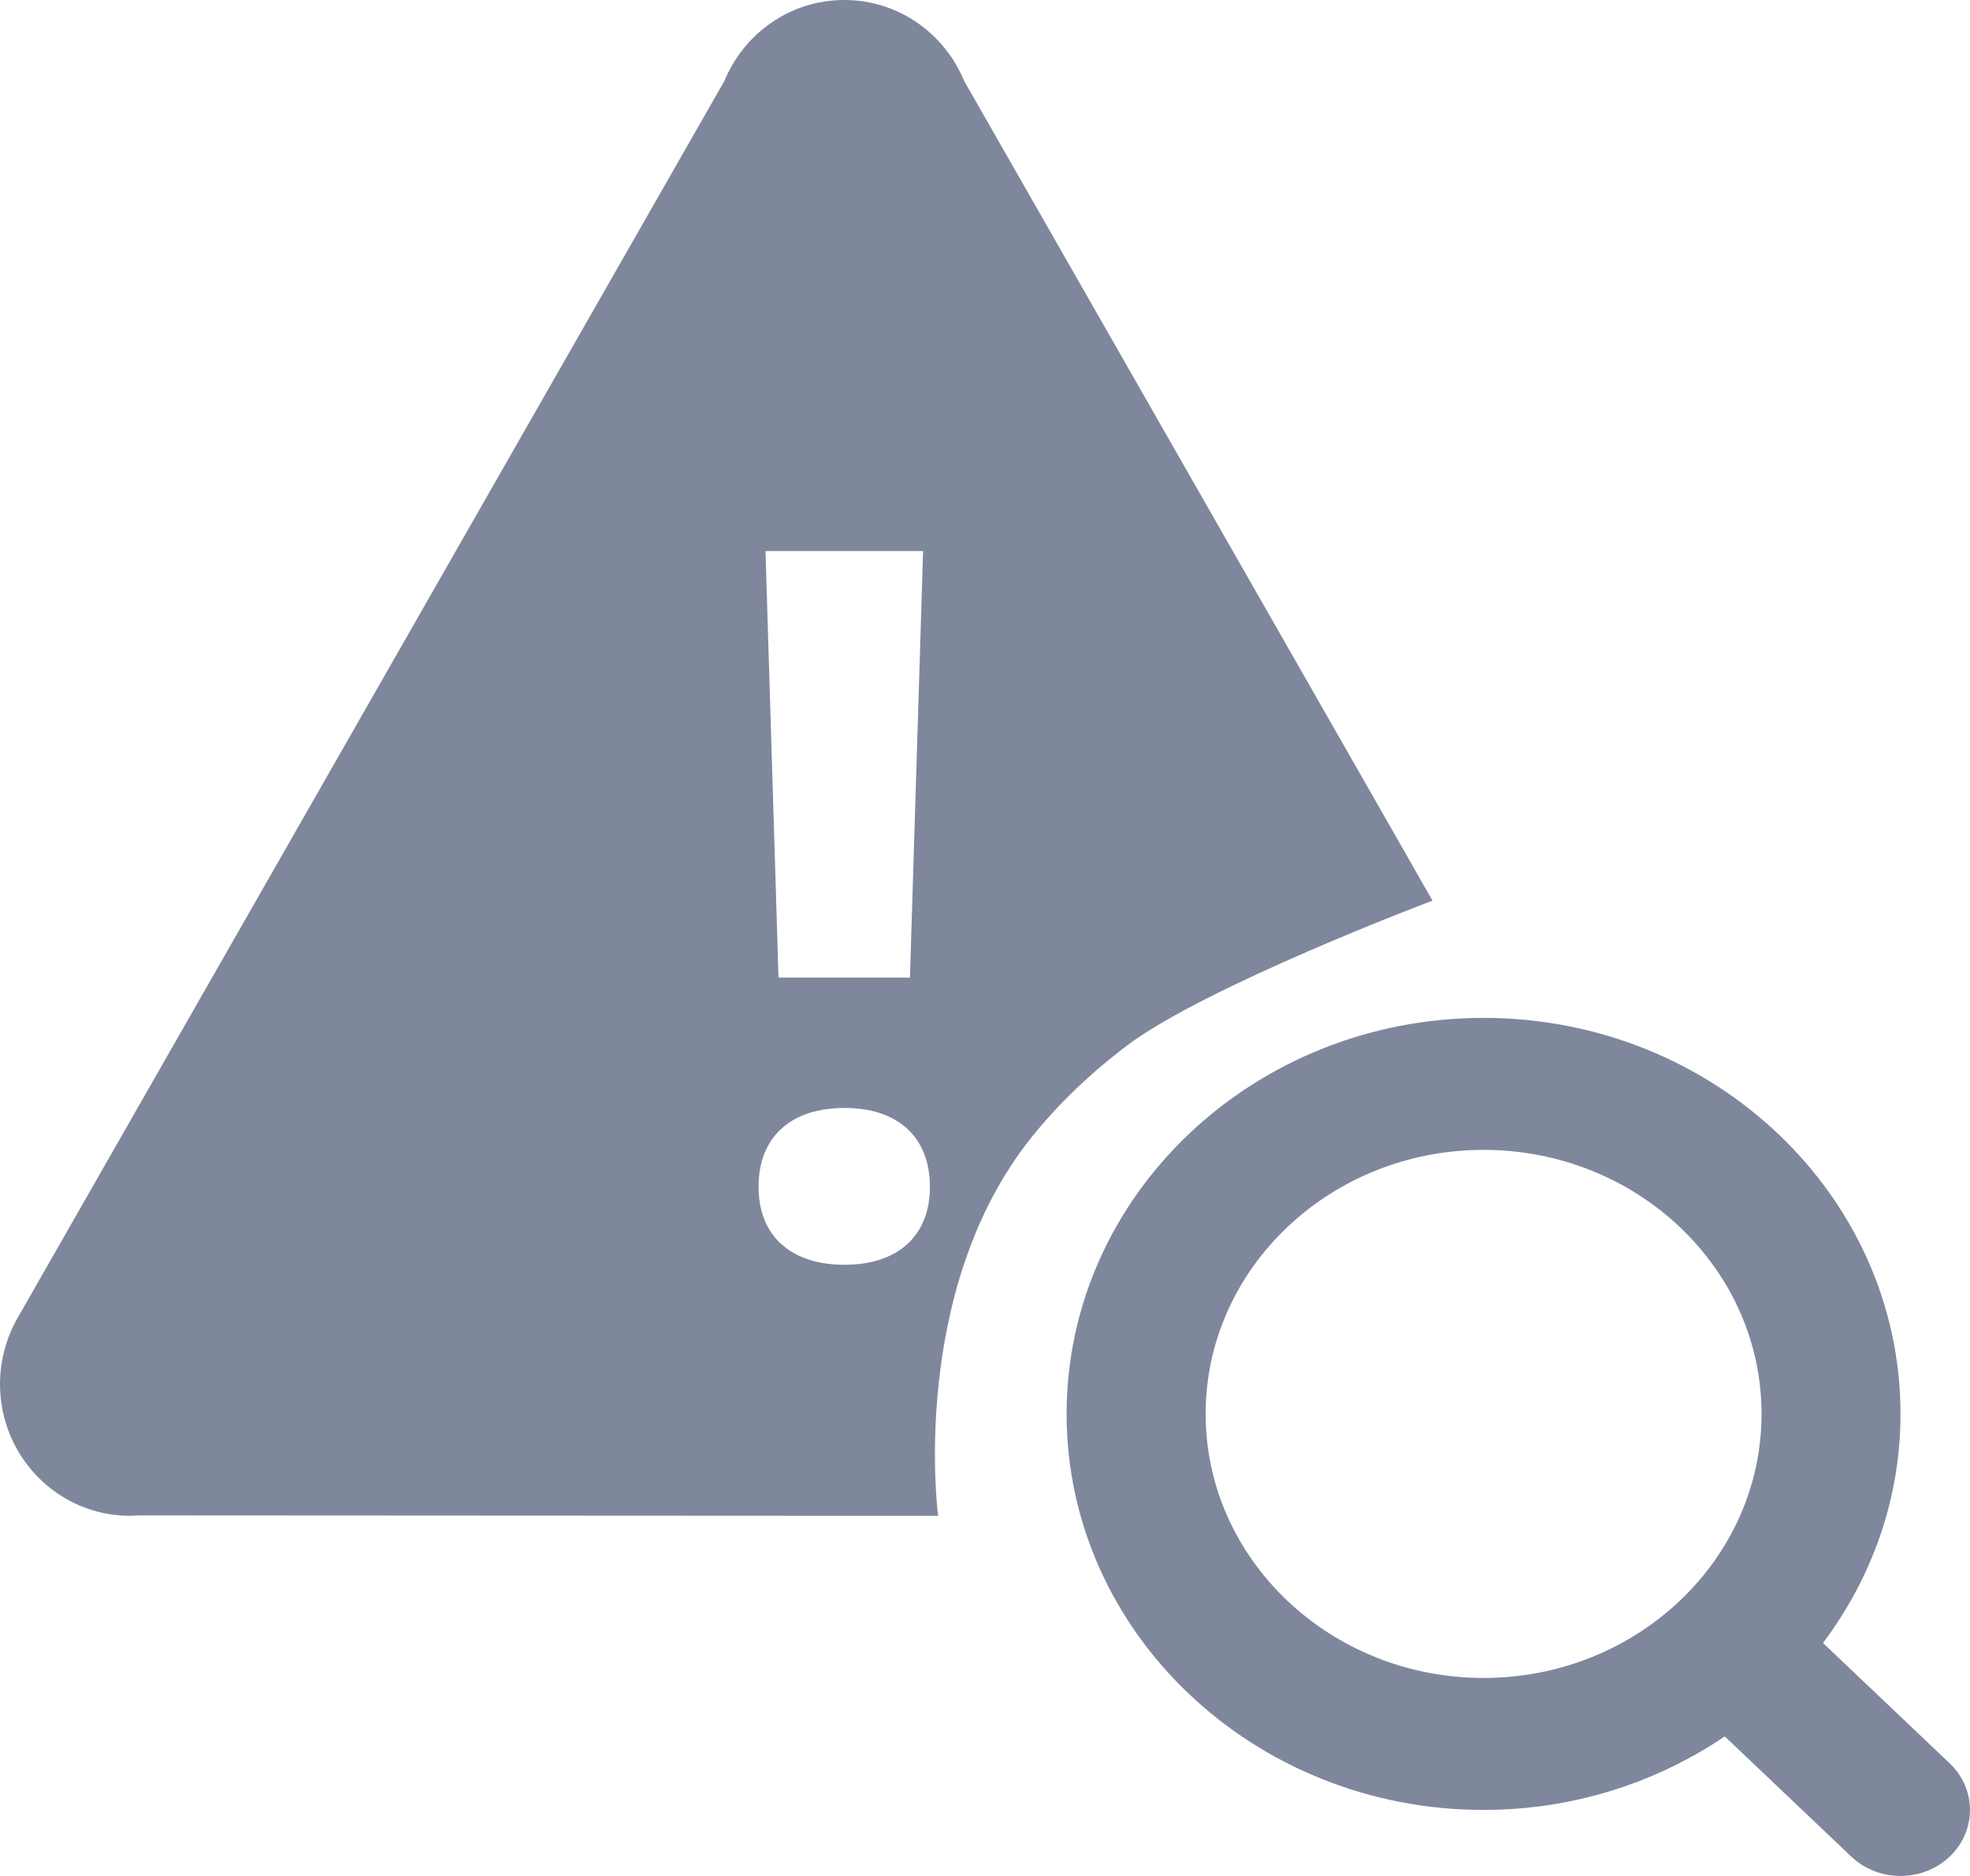
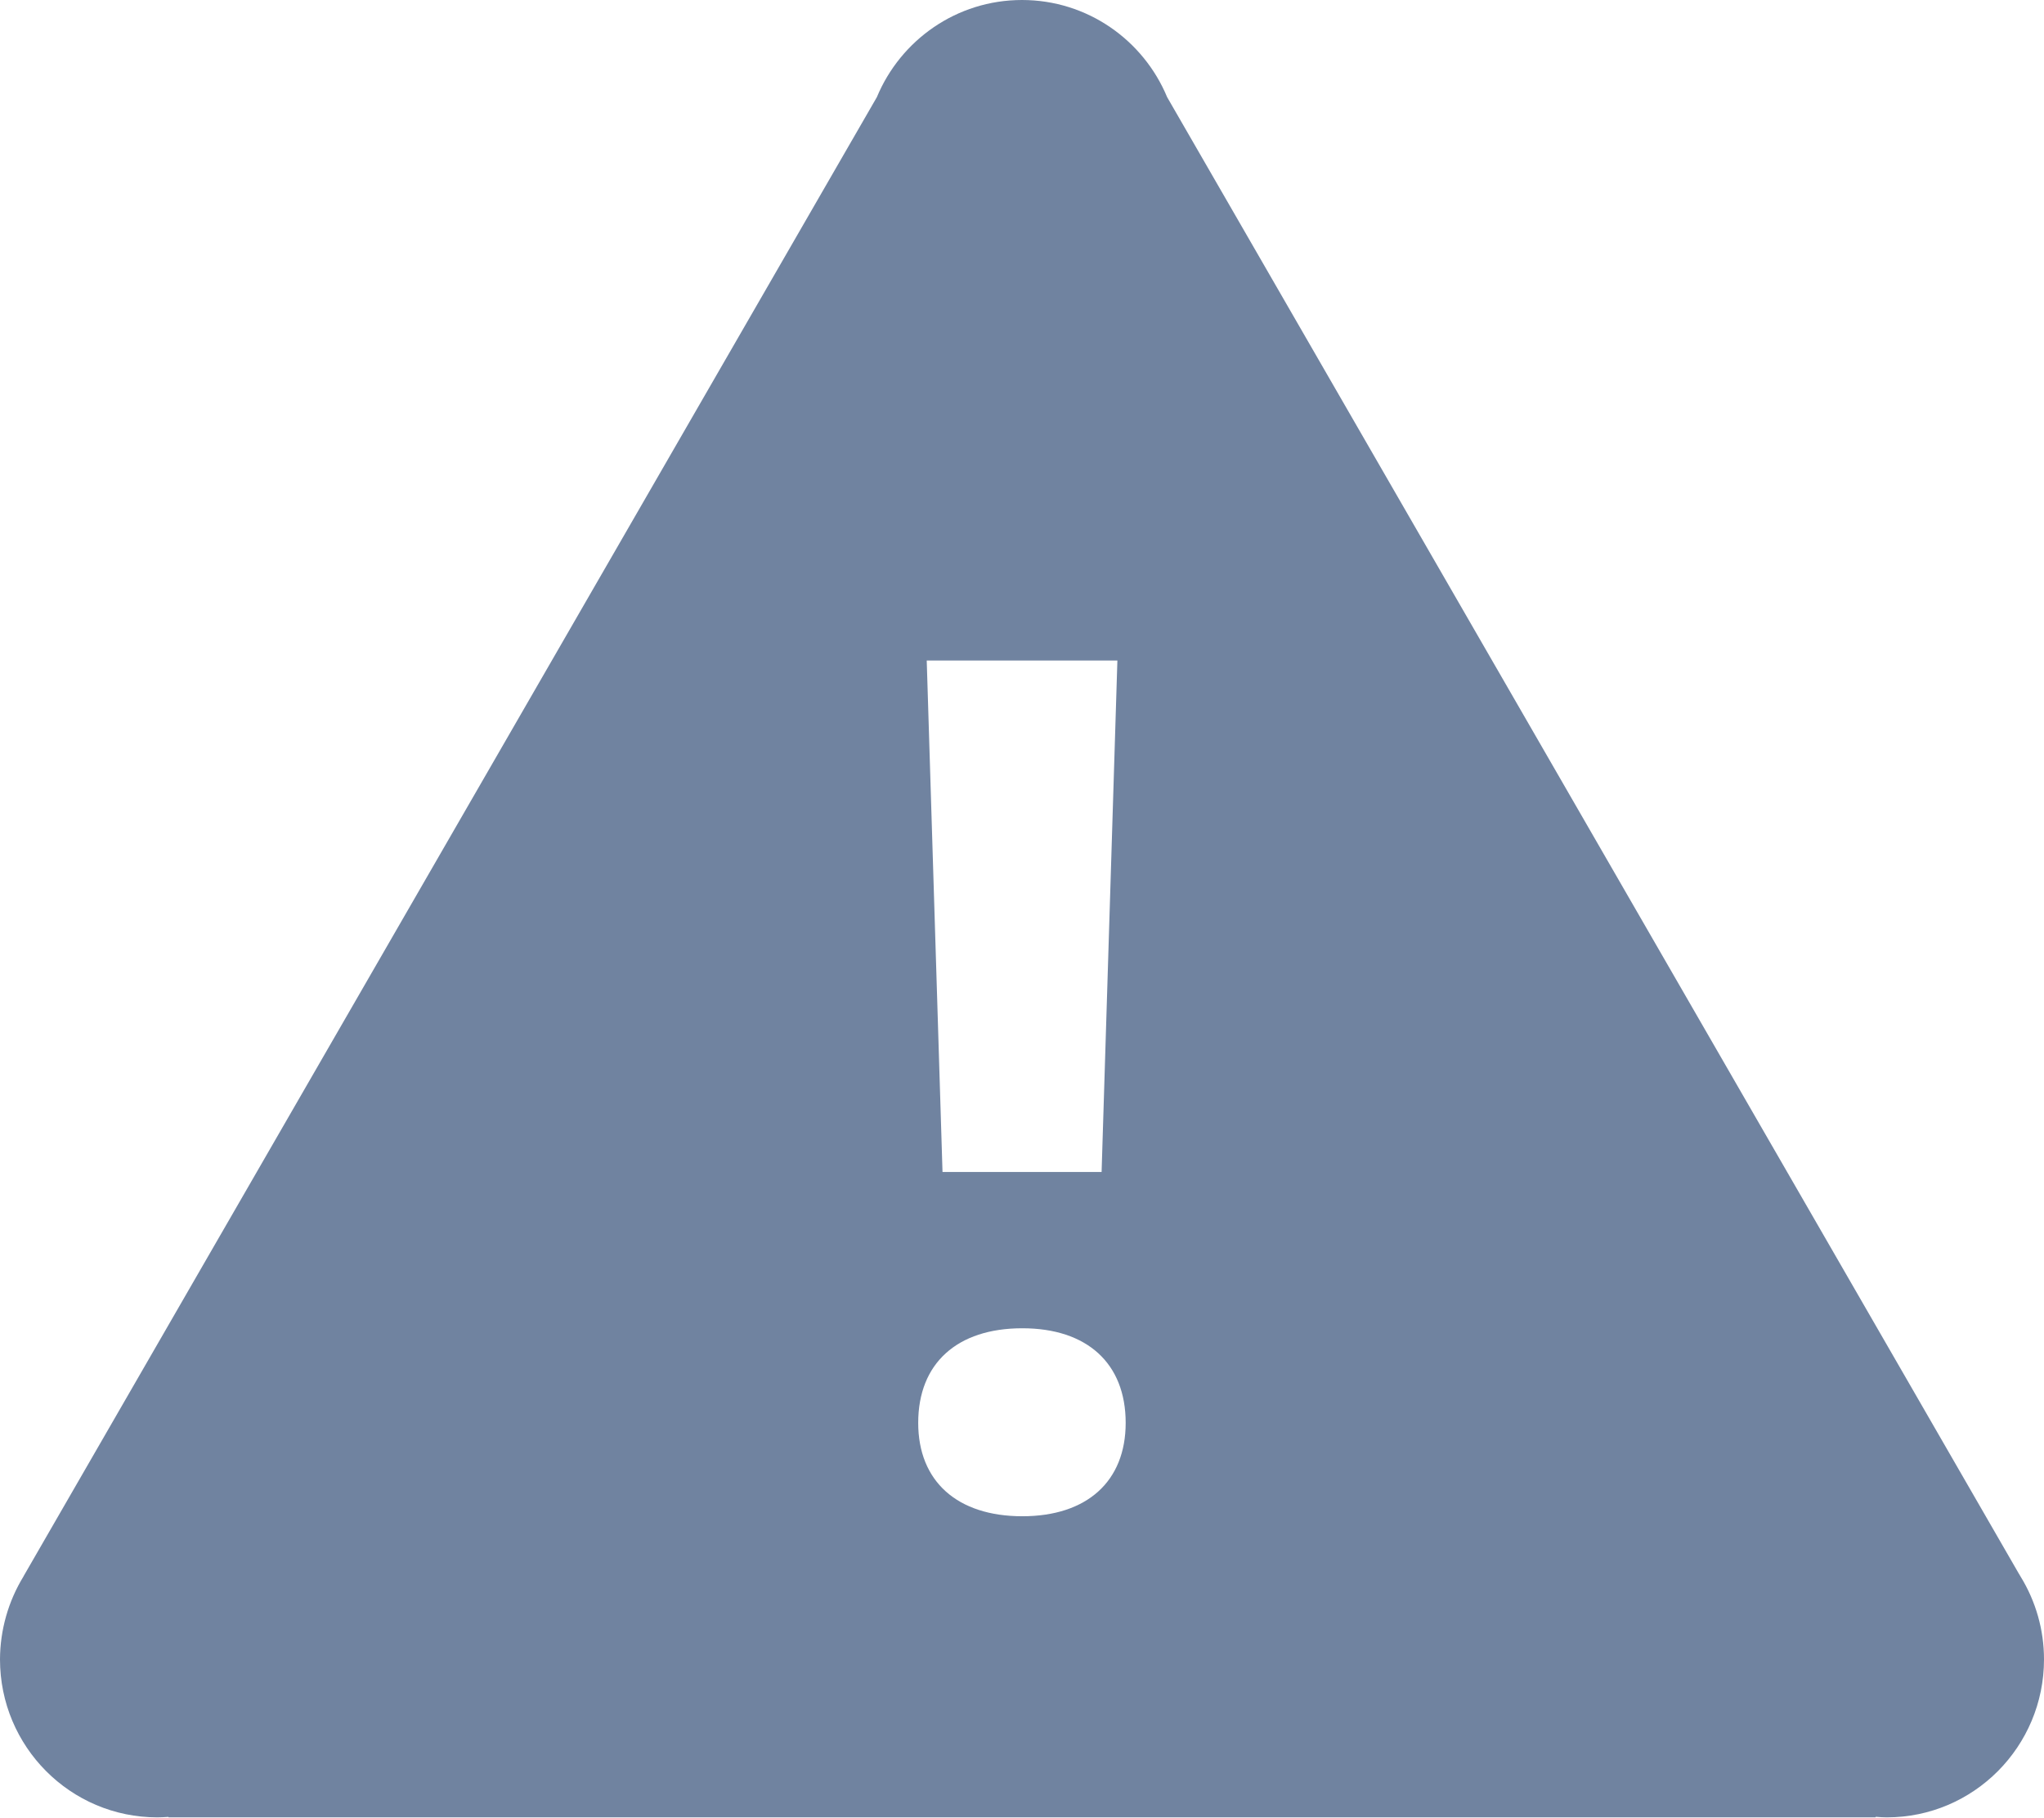
- <svg xmlns="http://www.w3.org/2000/svg" width="21" height="20" viewBox="0 0 21 20" fill="none">
-   <path fill-rule="evenodd" clip-rule="evenodd" d="M7.722 0.863C7.931 0.356 8.424 0 9 0C9.576 0 10.069 0.356 10.278 0.863L14.891 8.937L15.27 9.602C15.27 9.602 12.84 10.518 12.005 11.153C11.615 11.45 11.28 11.772 11 12.12C9.682 13.76 10 16.16 10 16.16H9L1.482 16.156C1.45 16.158 1.417 16.16 1.385 16.16C0.62 16.16 0 15.531 0 14.755C0.001 14.494 0.073 14.238 0.208 14.015L7.722 0.863ZM9.84 5.875H8.16L8.299 10.422H9.7L9.84 5.875ZM9.003 11.812C9.572 11.812 9.913 12.123 9.913 12.653C9.913 13.174 9.572 13.484 9.003 13.484C8.429 13.484 8.086 13.174 8.086 12.653C8.086 12.123 8.429 11.812 9.003 11.812ZM15.815 10.852C13.364 10.852 11.37 12.745 11.37 15.074C11.37 17.403 13.364 19.296 15.815 19.296C16.773 19.296 17.659 19.003 18.386 18.512L19.735 19.794C19.88 19.931 20.069 20 20.259 20C20.449 20 20.638 19.931 20.783 19.794C21.072 19.519 21.072 19.073 20.783 18.799L19.433 17.516C19.951 16.826 20.259 15.985 20.259 15.074C20.259 12.745 18.266 10.852 15.815 10.852ZM15.815 12.259C17.449 12.259 18.778 13.522 18.778 15.074C18.778 16.626 17.449 17.889 15.815 17.889C14.181 17.889 12.852 16.626 12.852 15.074C12.852 13.522 14.181 12.259 15.815 12.259Z" fill="#7F879D" />
+ <svg xmlns="http://www.w3.org/2000/svg" width="18" height="16" viewBox="0 0 18 16">
+   <path fill="rgb(112,131,160)" fill-rule="evenodd" d="M9 0c-.576 0-1.069.353-1.278.855L.208 13.876v.001C.073 14.097.001 14.35 0 14.609 0 15.377.62 16 1.385 16c.032-0.0.065-.002.097-.004L1.485 16h15.031l.003-.005c.032.003.065.005.097.005C17.38 16 18 15.377 18 14.609c-0-.259-.072-.512-.208-.732l-.011-.019-.001-.001L10.278.855C10.069.353 9.576 0 9 0zm.84 5.815l-.139 4.503H8.3l-.139-4.503h1.679zm.073 6.712c0-.525-.341-.833-.91-.833-.574 0-.917.308-.917.833 0 .515.344.822.917.822.569 0 .91-.307.91-.822z" />
</svg>
